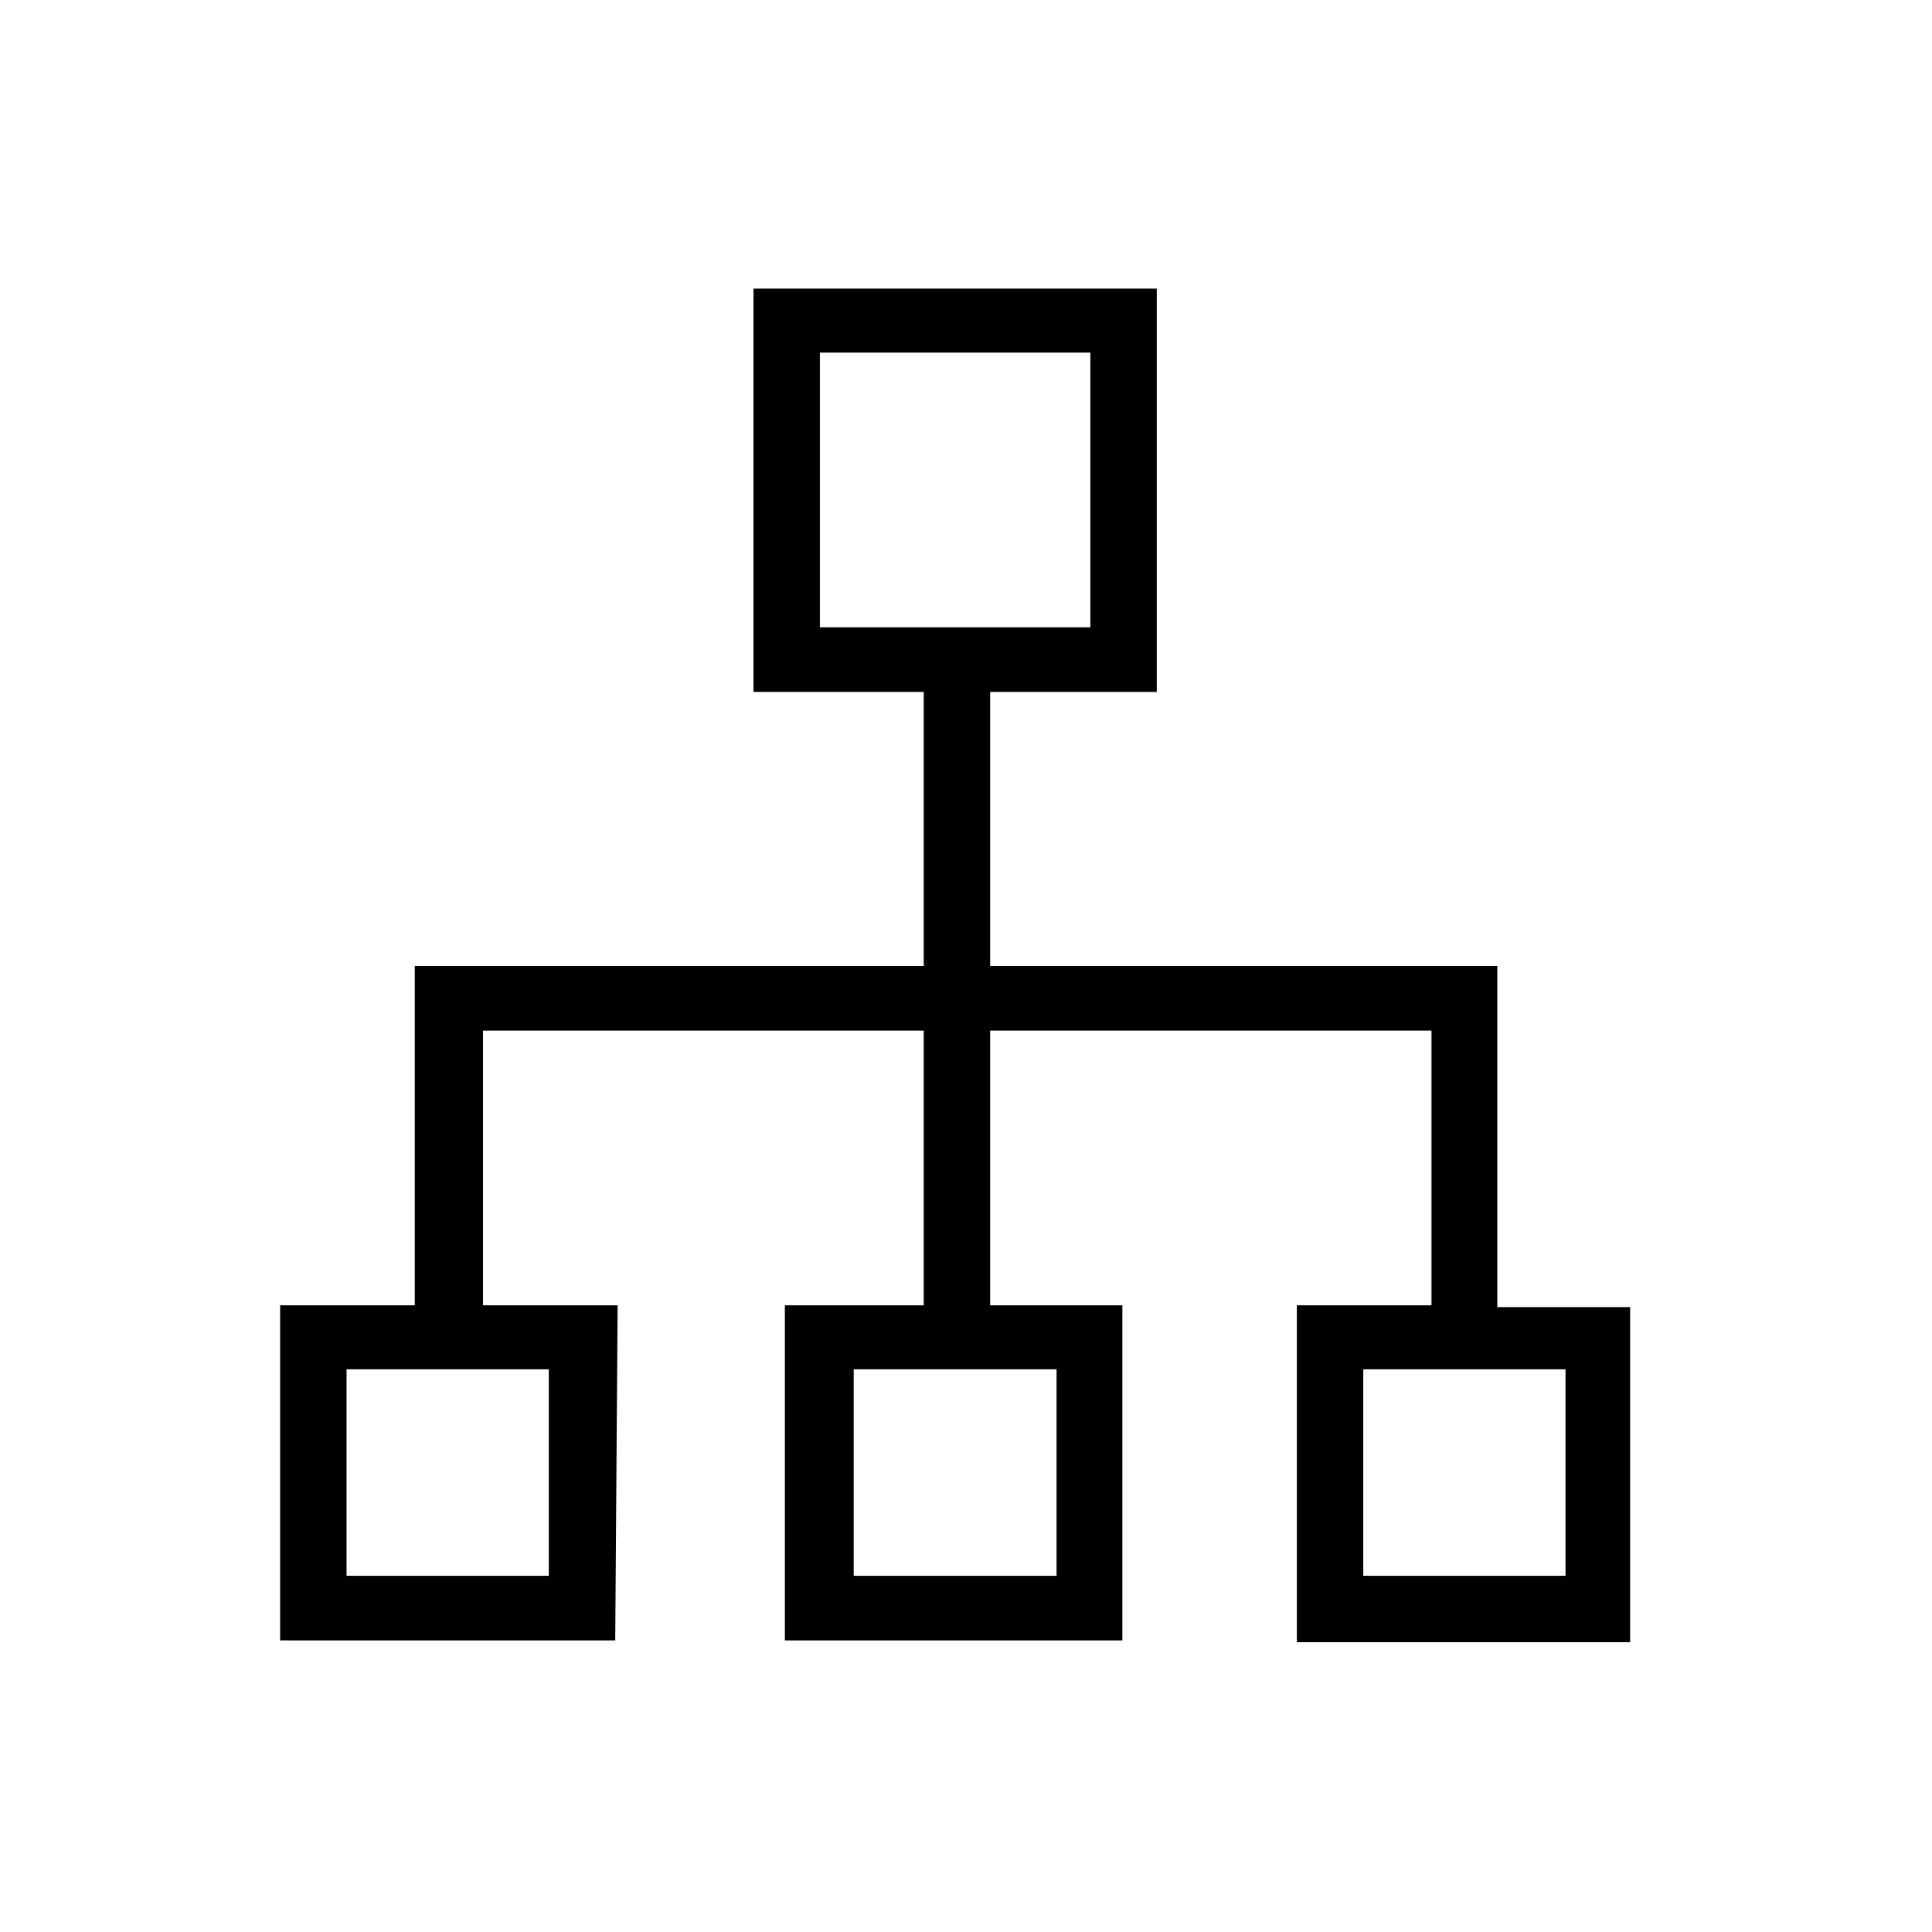
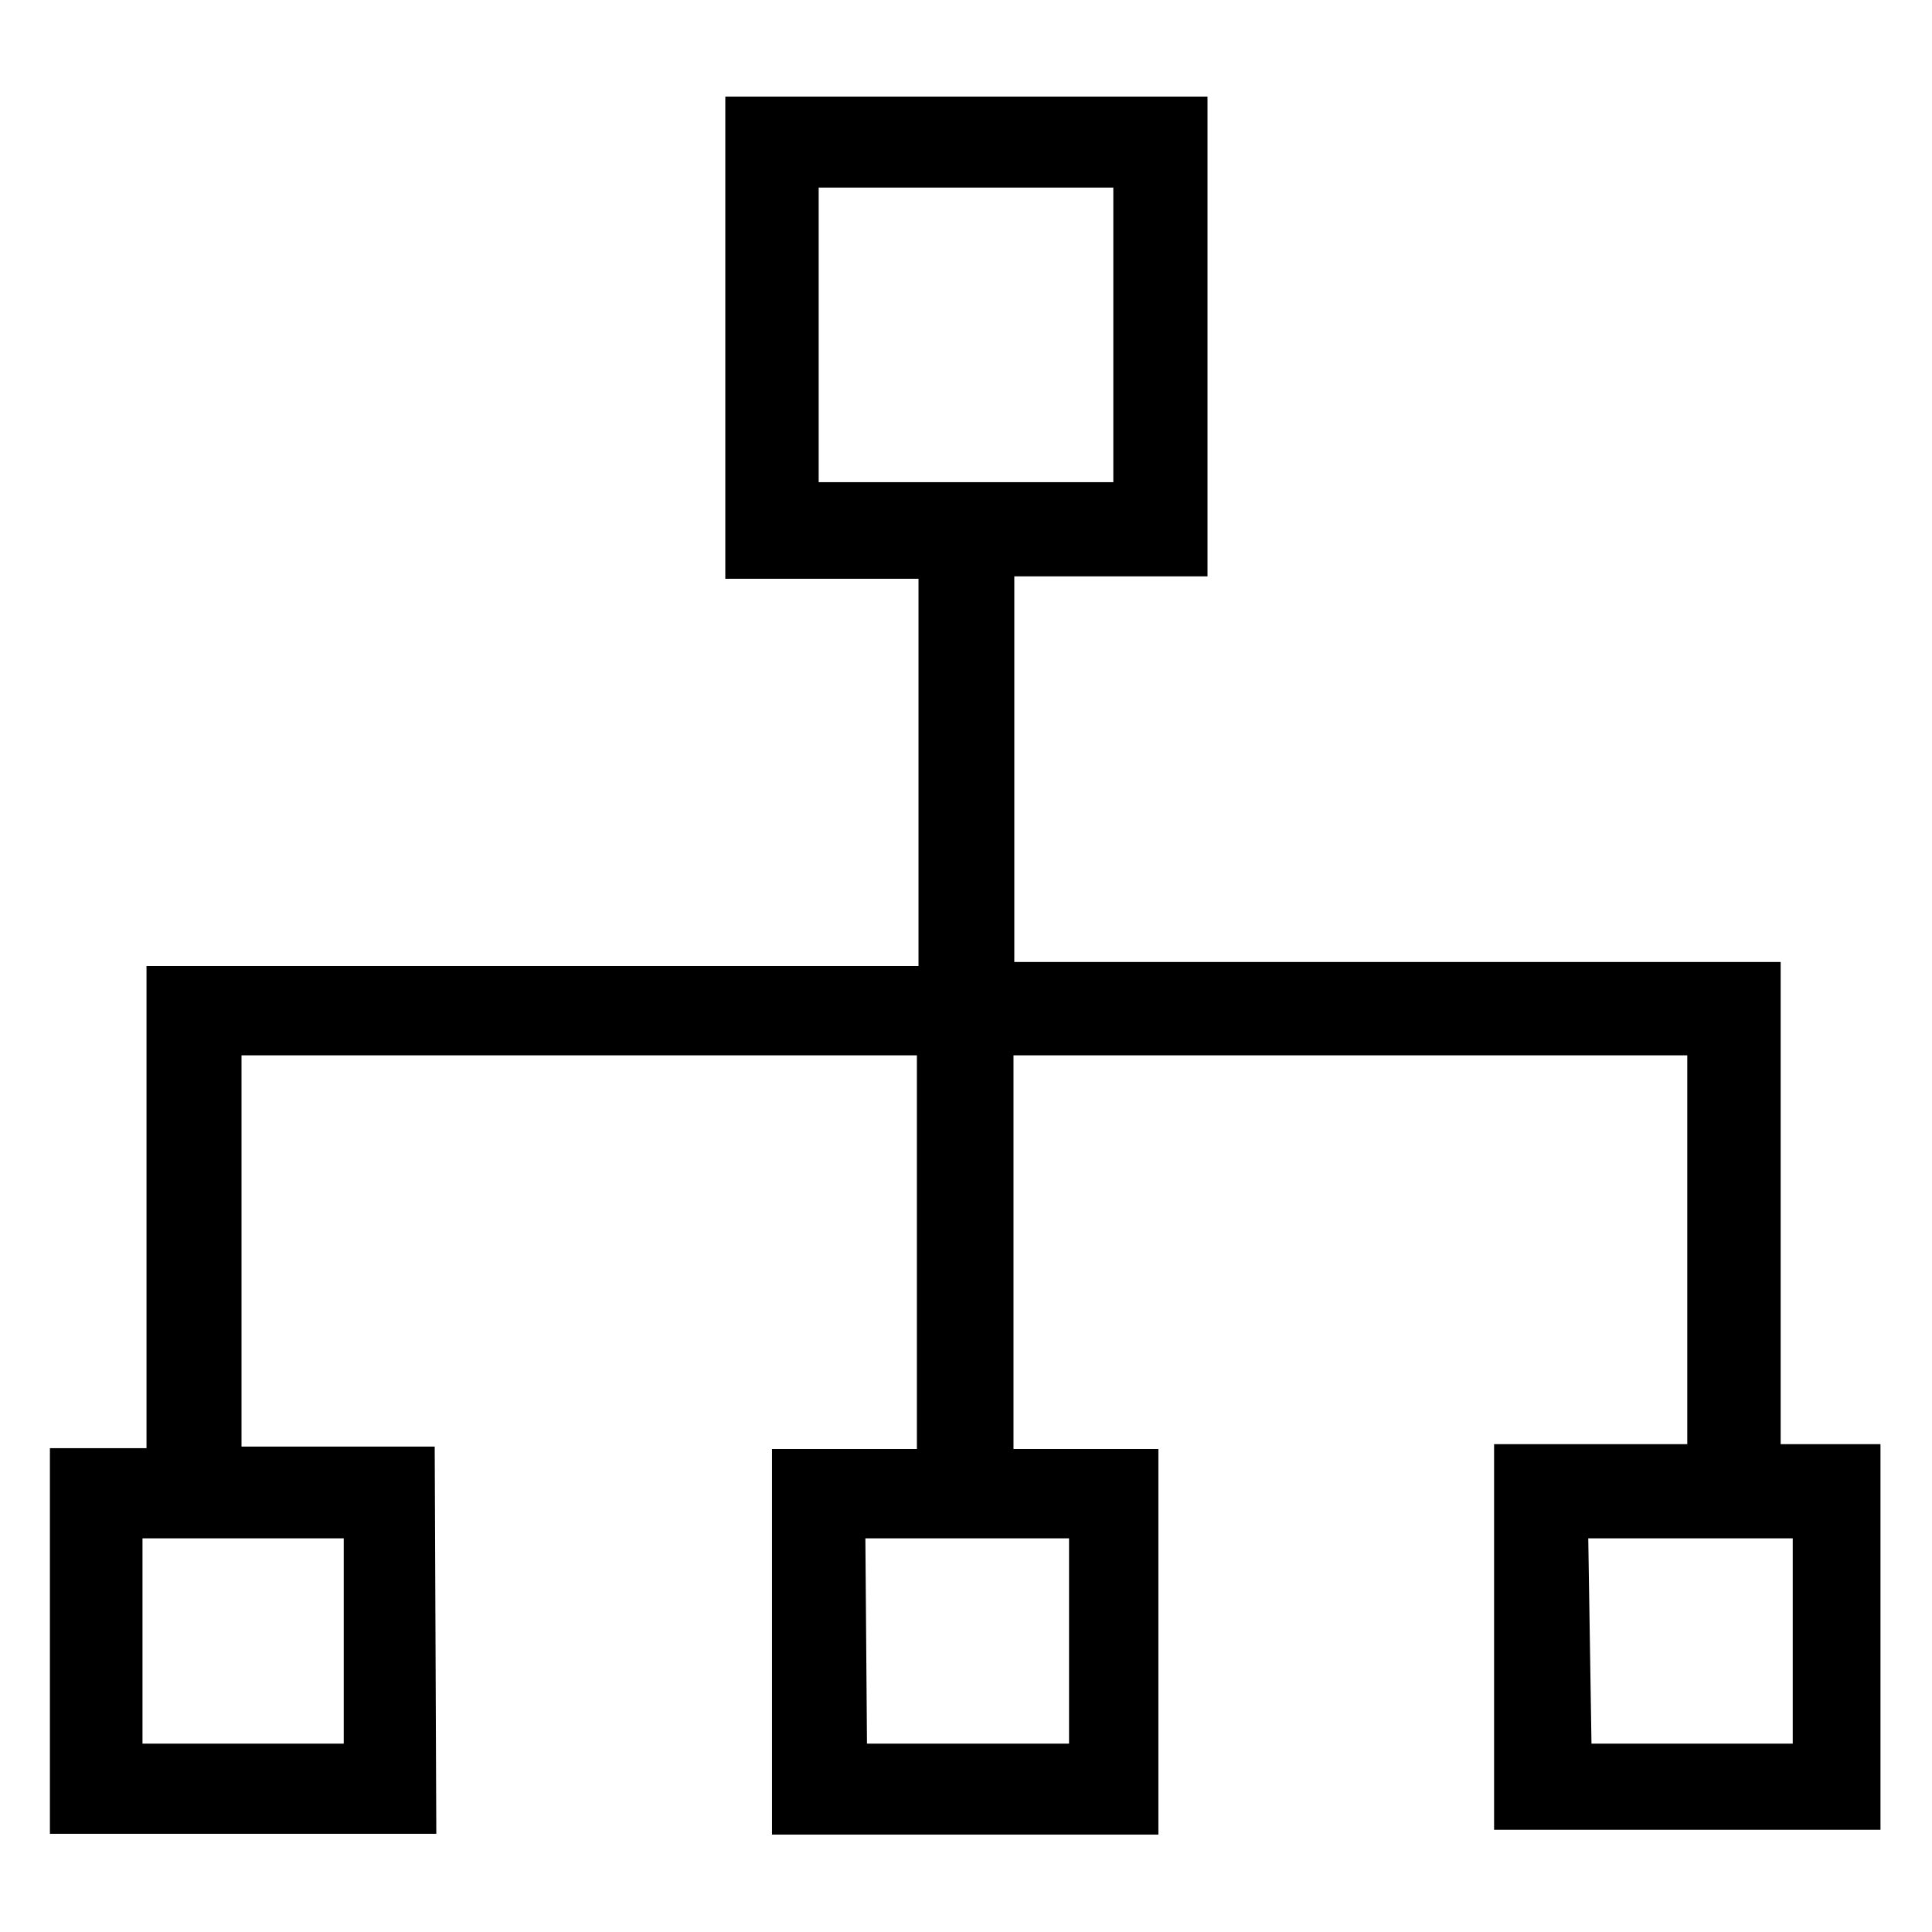
- <svg xmlns="http://www.w3.org/2000/svg" id="Icones" width="32" height="32" viewBox="0 0 32 32">
+ <svg xmlns="http://www.w3.org/2000/svg" width="24" height="24" viewBox="0 0 24 24">
  <defs>
-     <style>.cls-1{fill:none;}</style>
+     <style>.c{fill:none;}</style>
  </defs>
-   <rect class="cls-1" width="32" height="32" />
-   <path d="M10.19,27.17H4.64V21.62H6.87V16H15.3V11.46H12.48V4.78h6.68v6.68H16.4V16h8.4v5.65H27v5.55H21.48V21.62h2.23V17.07H16.4v4.55h2.19v5.55H13V21.62H15.3V17.07H8v4.55h2.23ZM5.74,26.1H9.09V22.68H5.74ZM13.58,5.84v4.55h4.48V5.84Zm.56,16.84V26.1H17.5V22.68Zm8.44,0V26.1h3.35V22.68Z" />
+   <g id="a">
+     <rect class="c" width="24" height="24" />
+   </g>
+   <g id="b">
+     <path d="M5.42,22.78H.62v-4.79H1.82v-5.99H11.41V7.19h-2.4V1.2h5.99V7.16h-2.4v4.79h9.52v5.99h1.24v4.79h-4.8v-4.79h2.4v-4.83H12.59v4.89h1.8v4.79h-4.8v-4.79h1.8v-4.89H3v4.86h2.4l.02,4.8Zm-3.65-1.12h2.5v-2.55H1.77v2.55ZM10.17,2.33v3.66h3.66V2.33h-3.66Zm.6,19.33h2.51v-2.55h-2.53l.02,2.55Zm8.99,0h2.51v-2.55h-2.54l.04,2.55Z" />
+   </g>
</svg>
